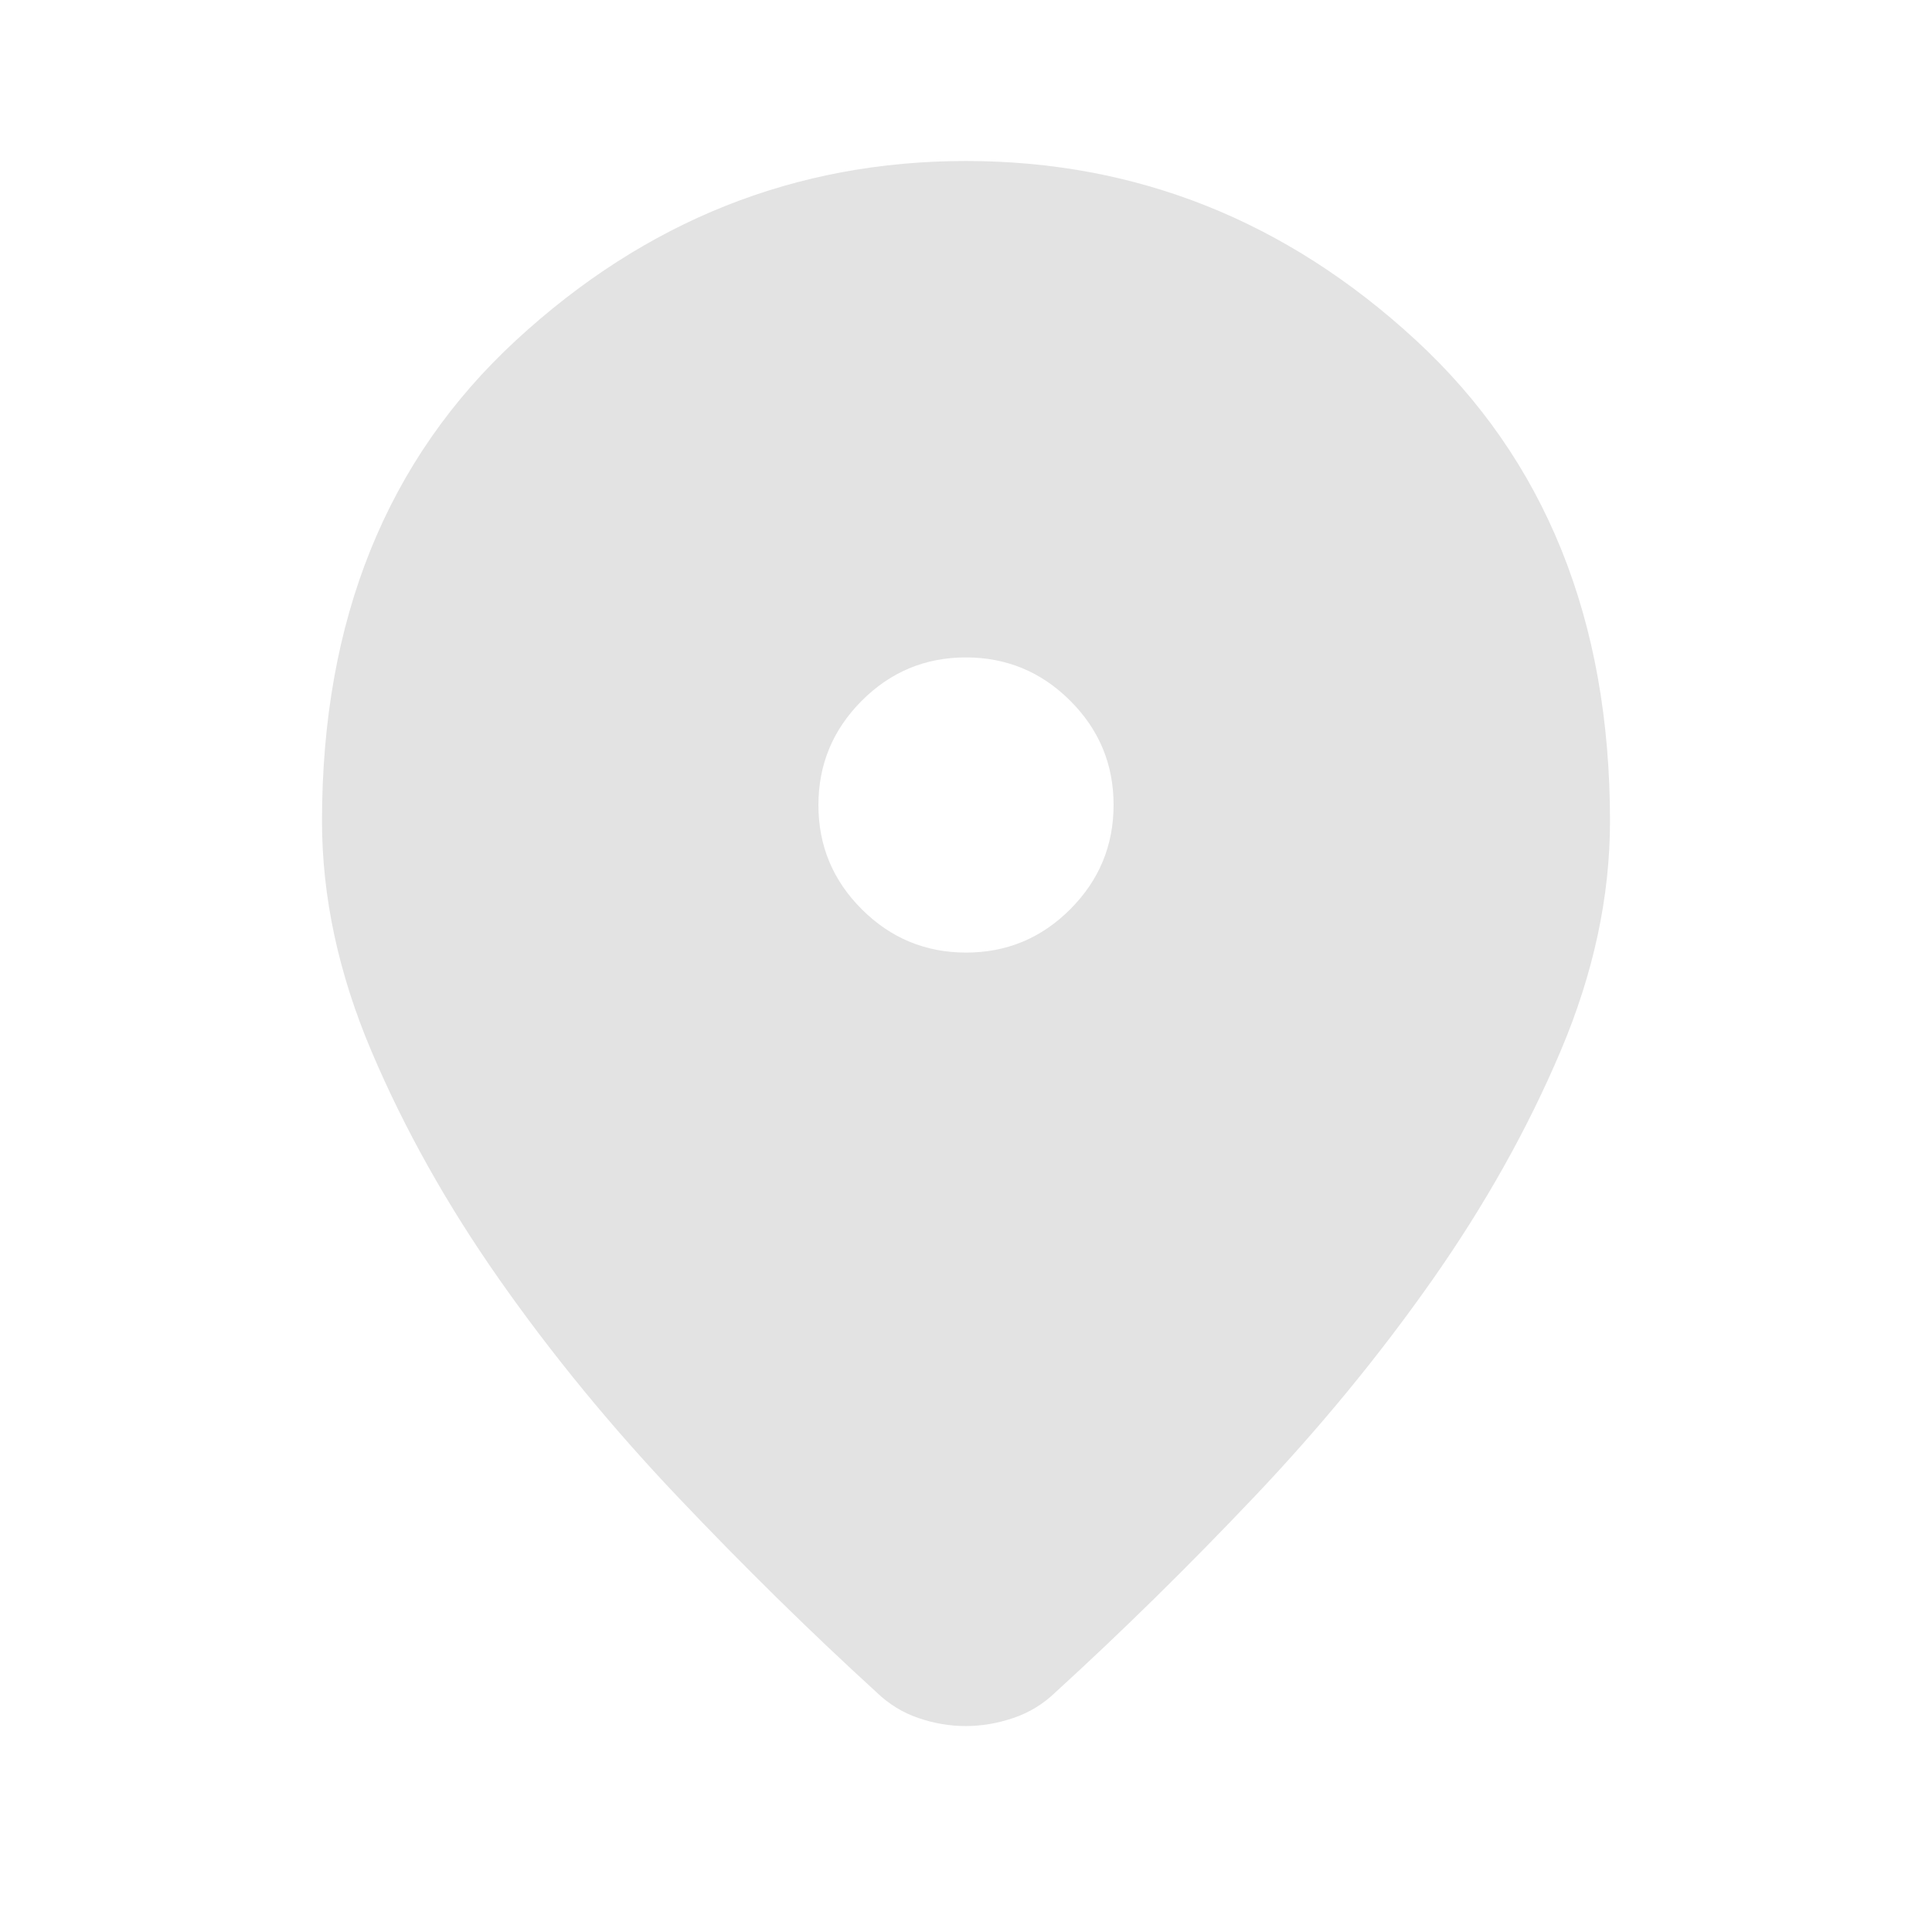
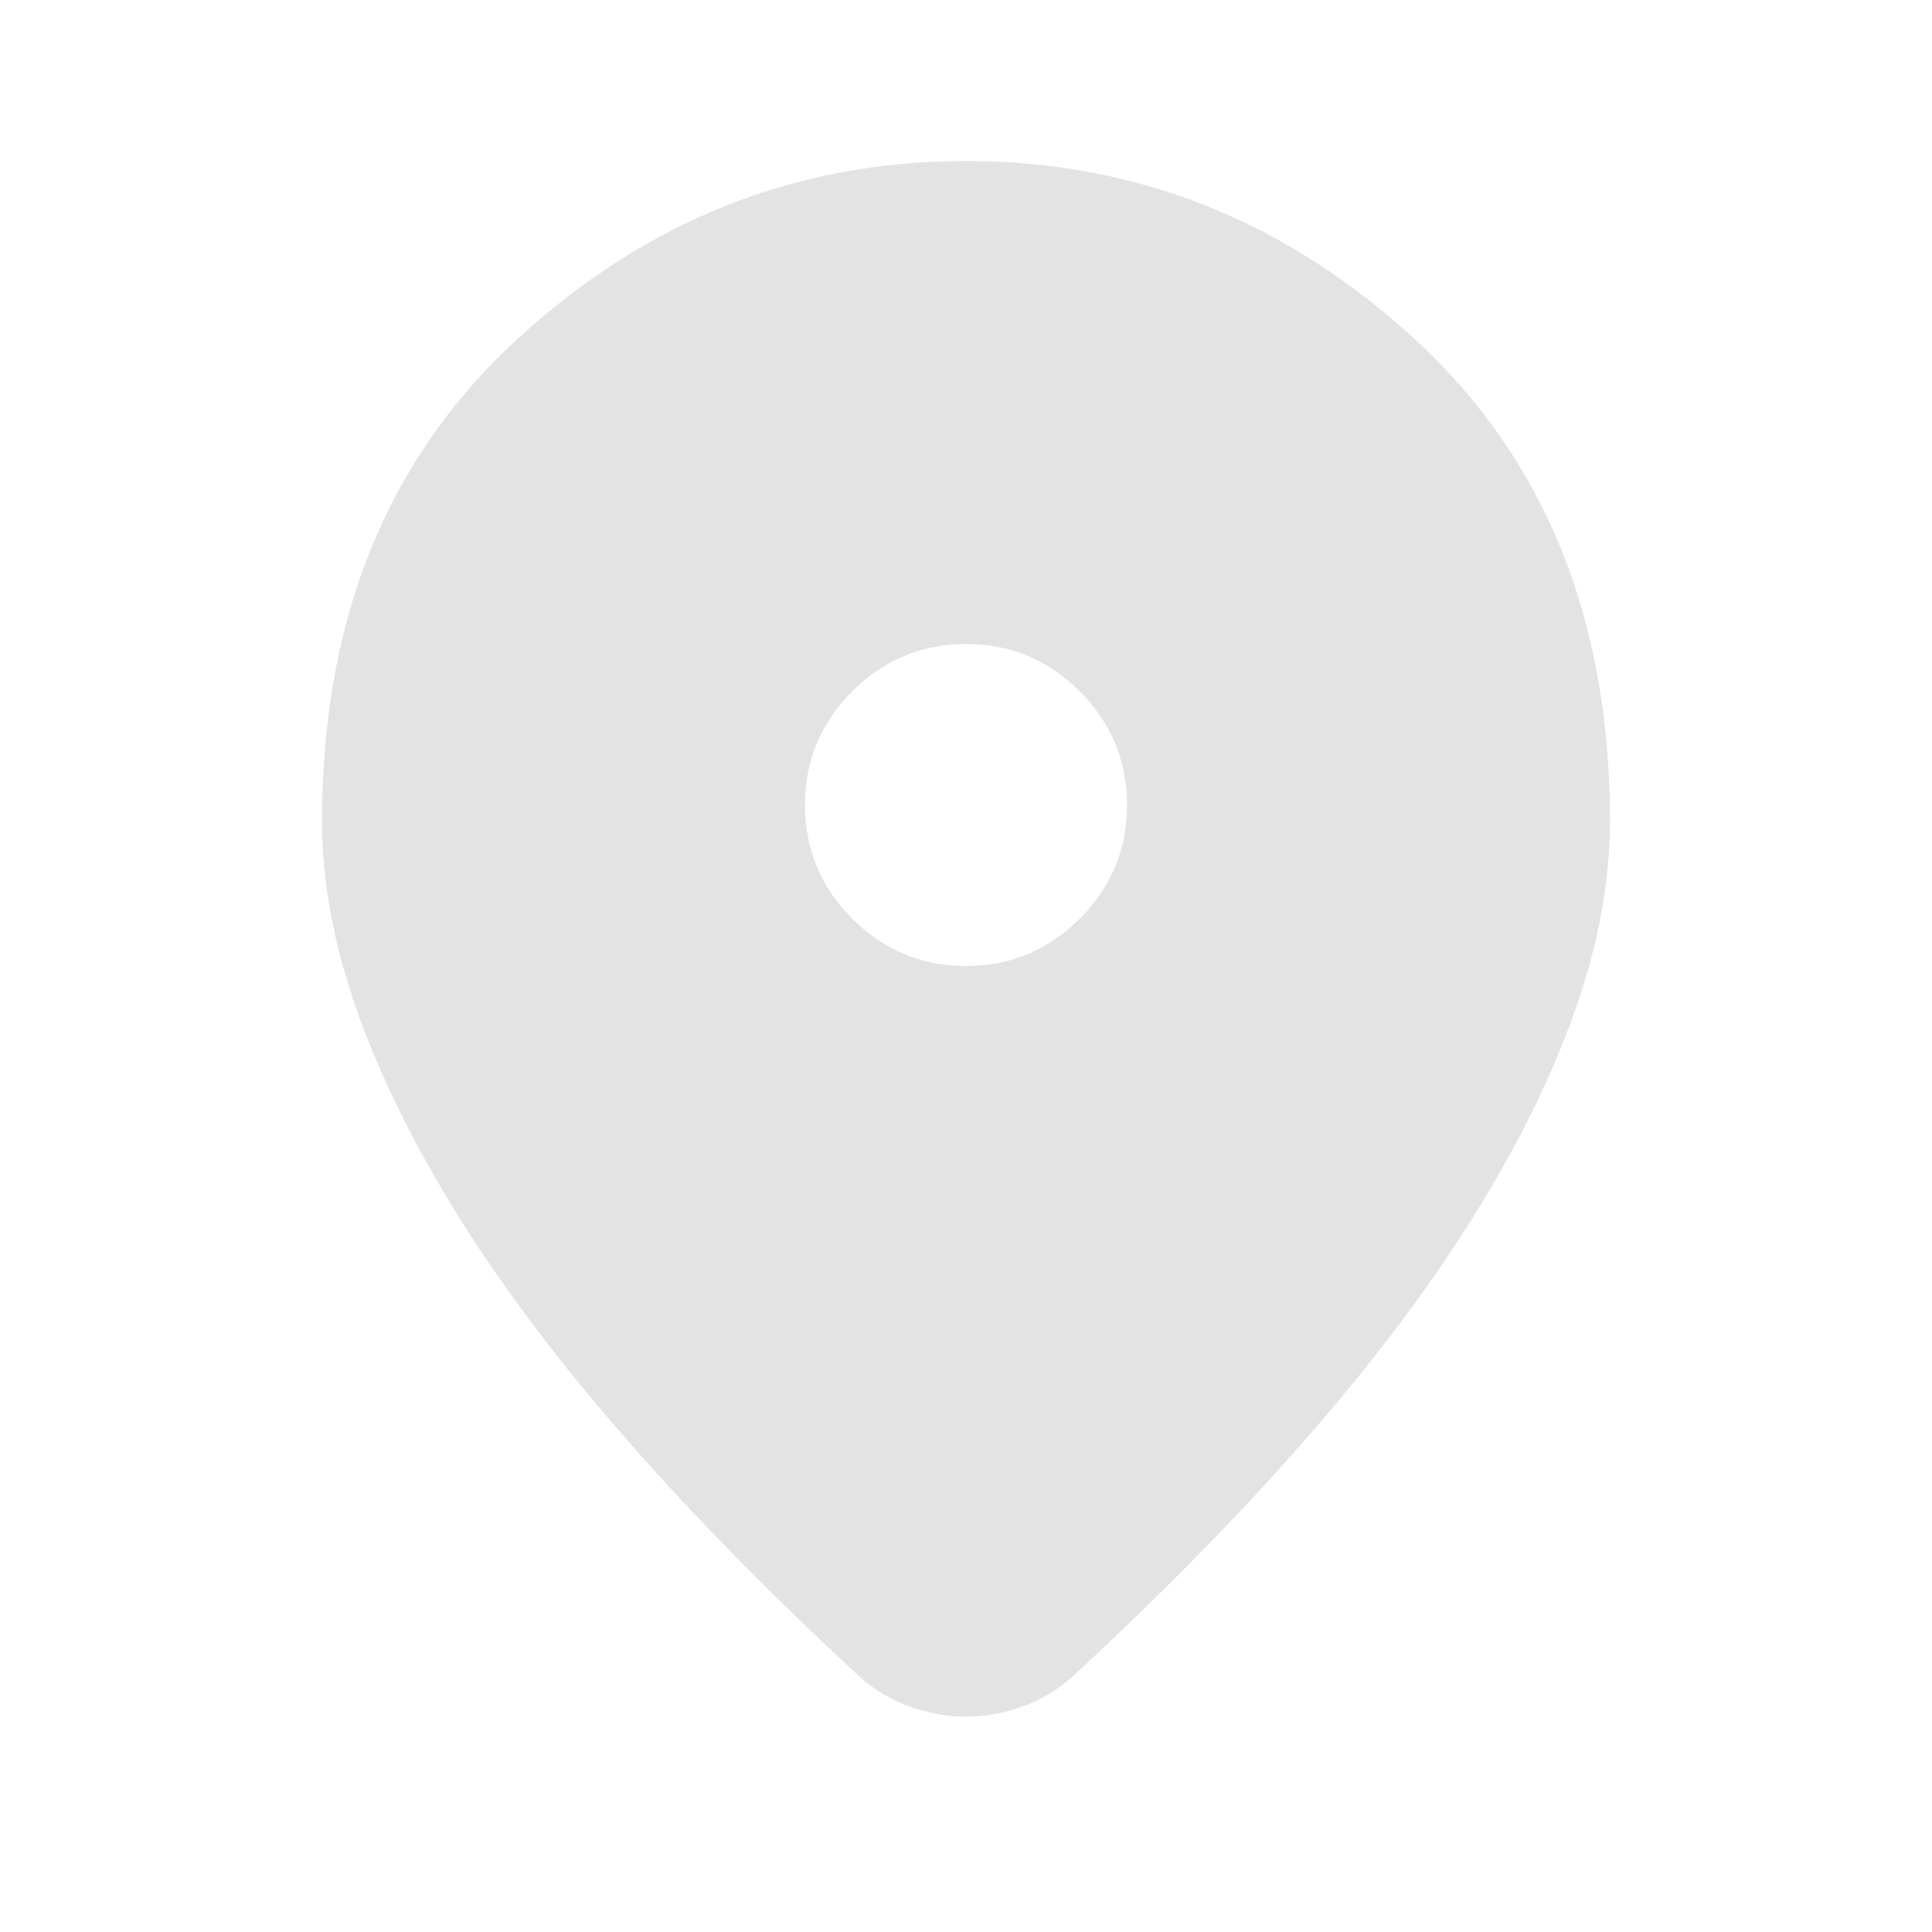
- <svg xmlns="http://www.w3.org/2000/svg" height="40px" viewBox="0 -960 960 960" width="40px" fill="#e3e3e3">
-   <path d="M479.83-102.33q-11.83 0-23.5-4-11.66-4-20.66-12.67-49.67-45.33-99-97.33-49.34-52-88.5-107.84Q209-380 184.5-437.83 160-495.67 160-552q0-150 96.5-239T480-880q127 0 223.5 89T800-552q0 56.33-24.5 114.17Q751-380 711.83-324.17q-39.16 55.84-88.5 107.84-49.33 52-99 97.33-9 8.67-20.83 12.67-11.83 4-23.67 4Zm.23-384.34q30.27 0 51.77-21.56 21.5-21.55 21.5-51.83 0-30.27-21.56-51.77-21.55-21.5-51.83-21.5-30.27 0-51.77 21.56-21.5 21.55-21.5 51.83 0 30.27 21.56 51.77 21.55 21.5 51.83 21.5Z" />
+ <svg xmlns="http://www.w3.org/2000/svg" height="24px" viewBox="0 -960 960 960" width="24px" fill="#e3e3e3">
+   <path d="M480-107q-14 0-28-5t-25-15q-65-60-115-117t-83.5-110.5q-33.5-53.5-51-103T160-552q0-150 96.5-239T480-880q127 0 223.5 89T800-552q0 45-17.5 94.5t-51 103Q698-301 648-244T533-127q-11 10-25 15t-28 5Zm0-373q33 0 56.5-23.5T560-560q0-33-23.5-56.5T480-640q-33 0-56.5 23.5T400-560q0 33 23.5 56.5T480-480Z" />
</svg>
